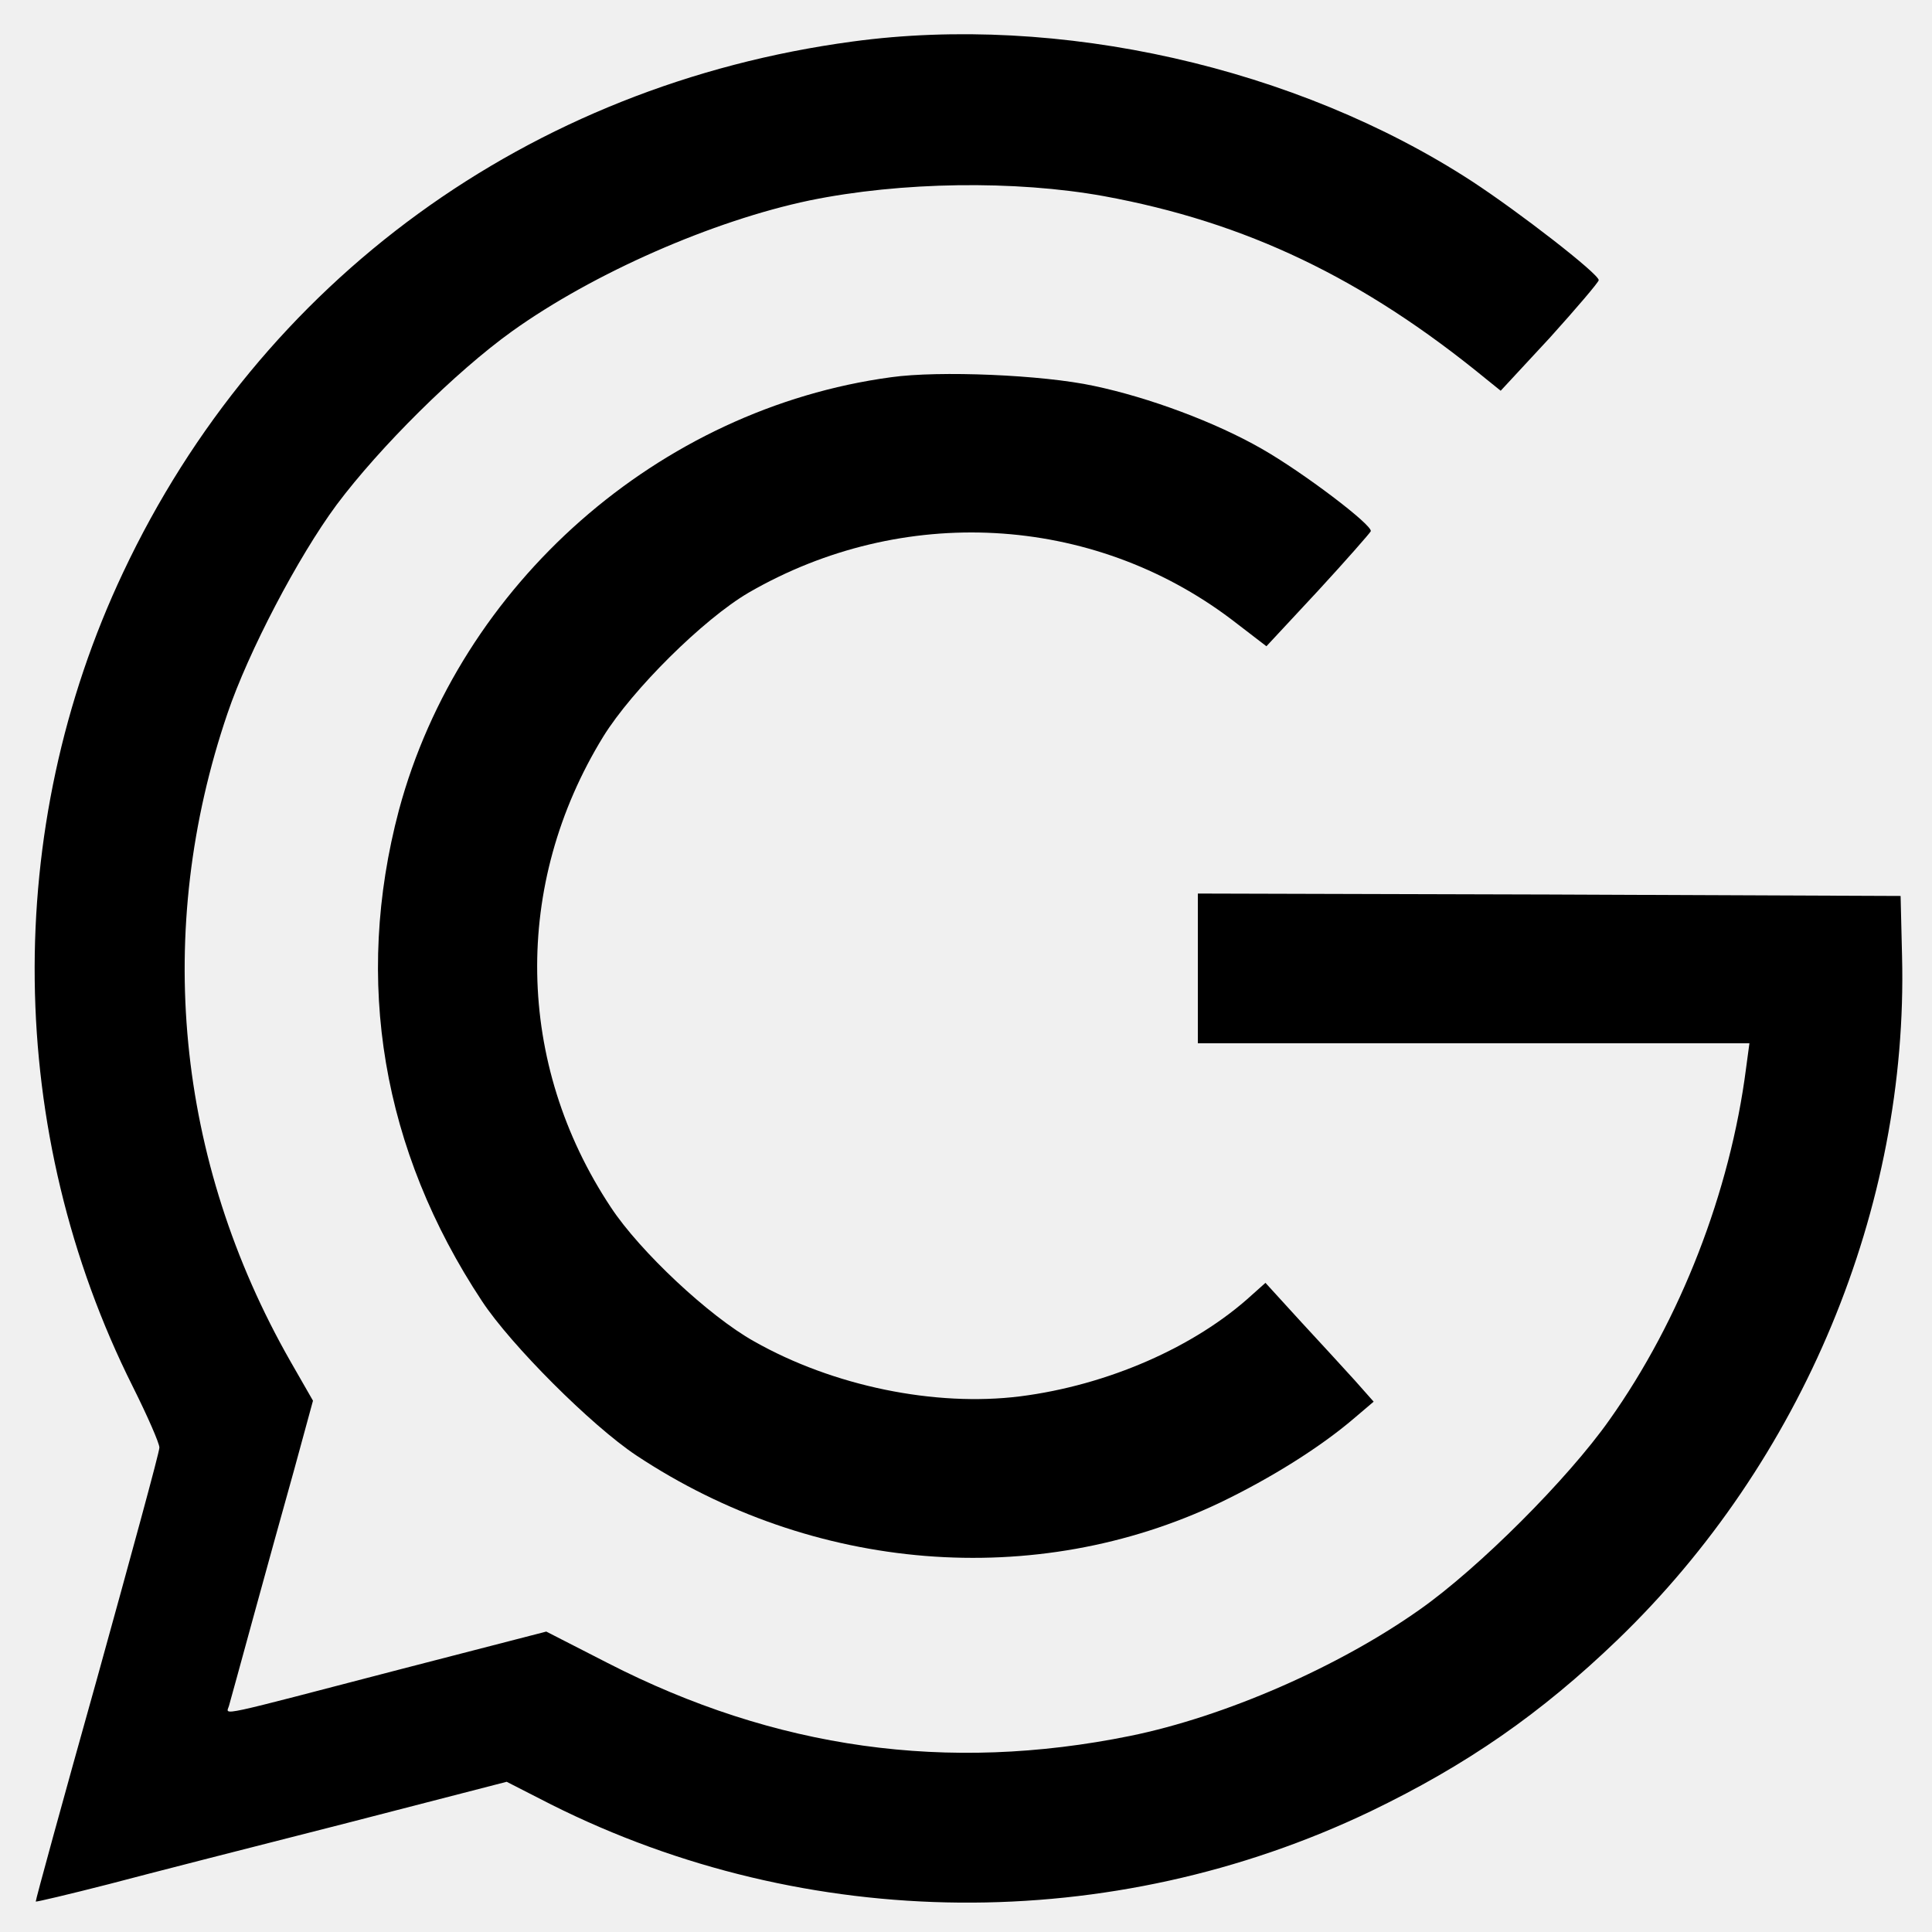
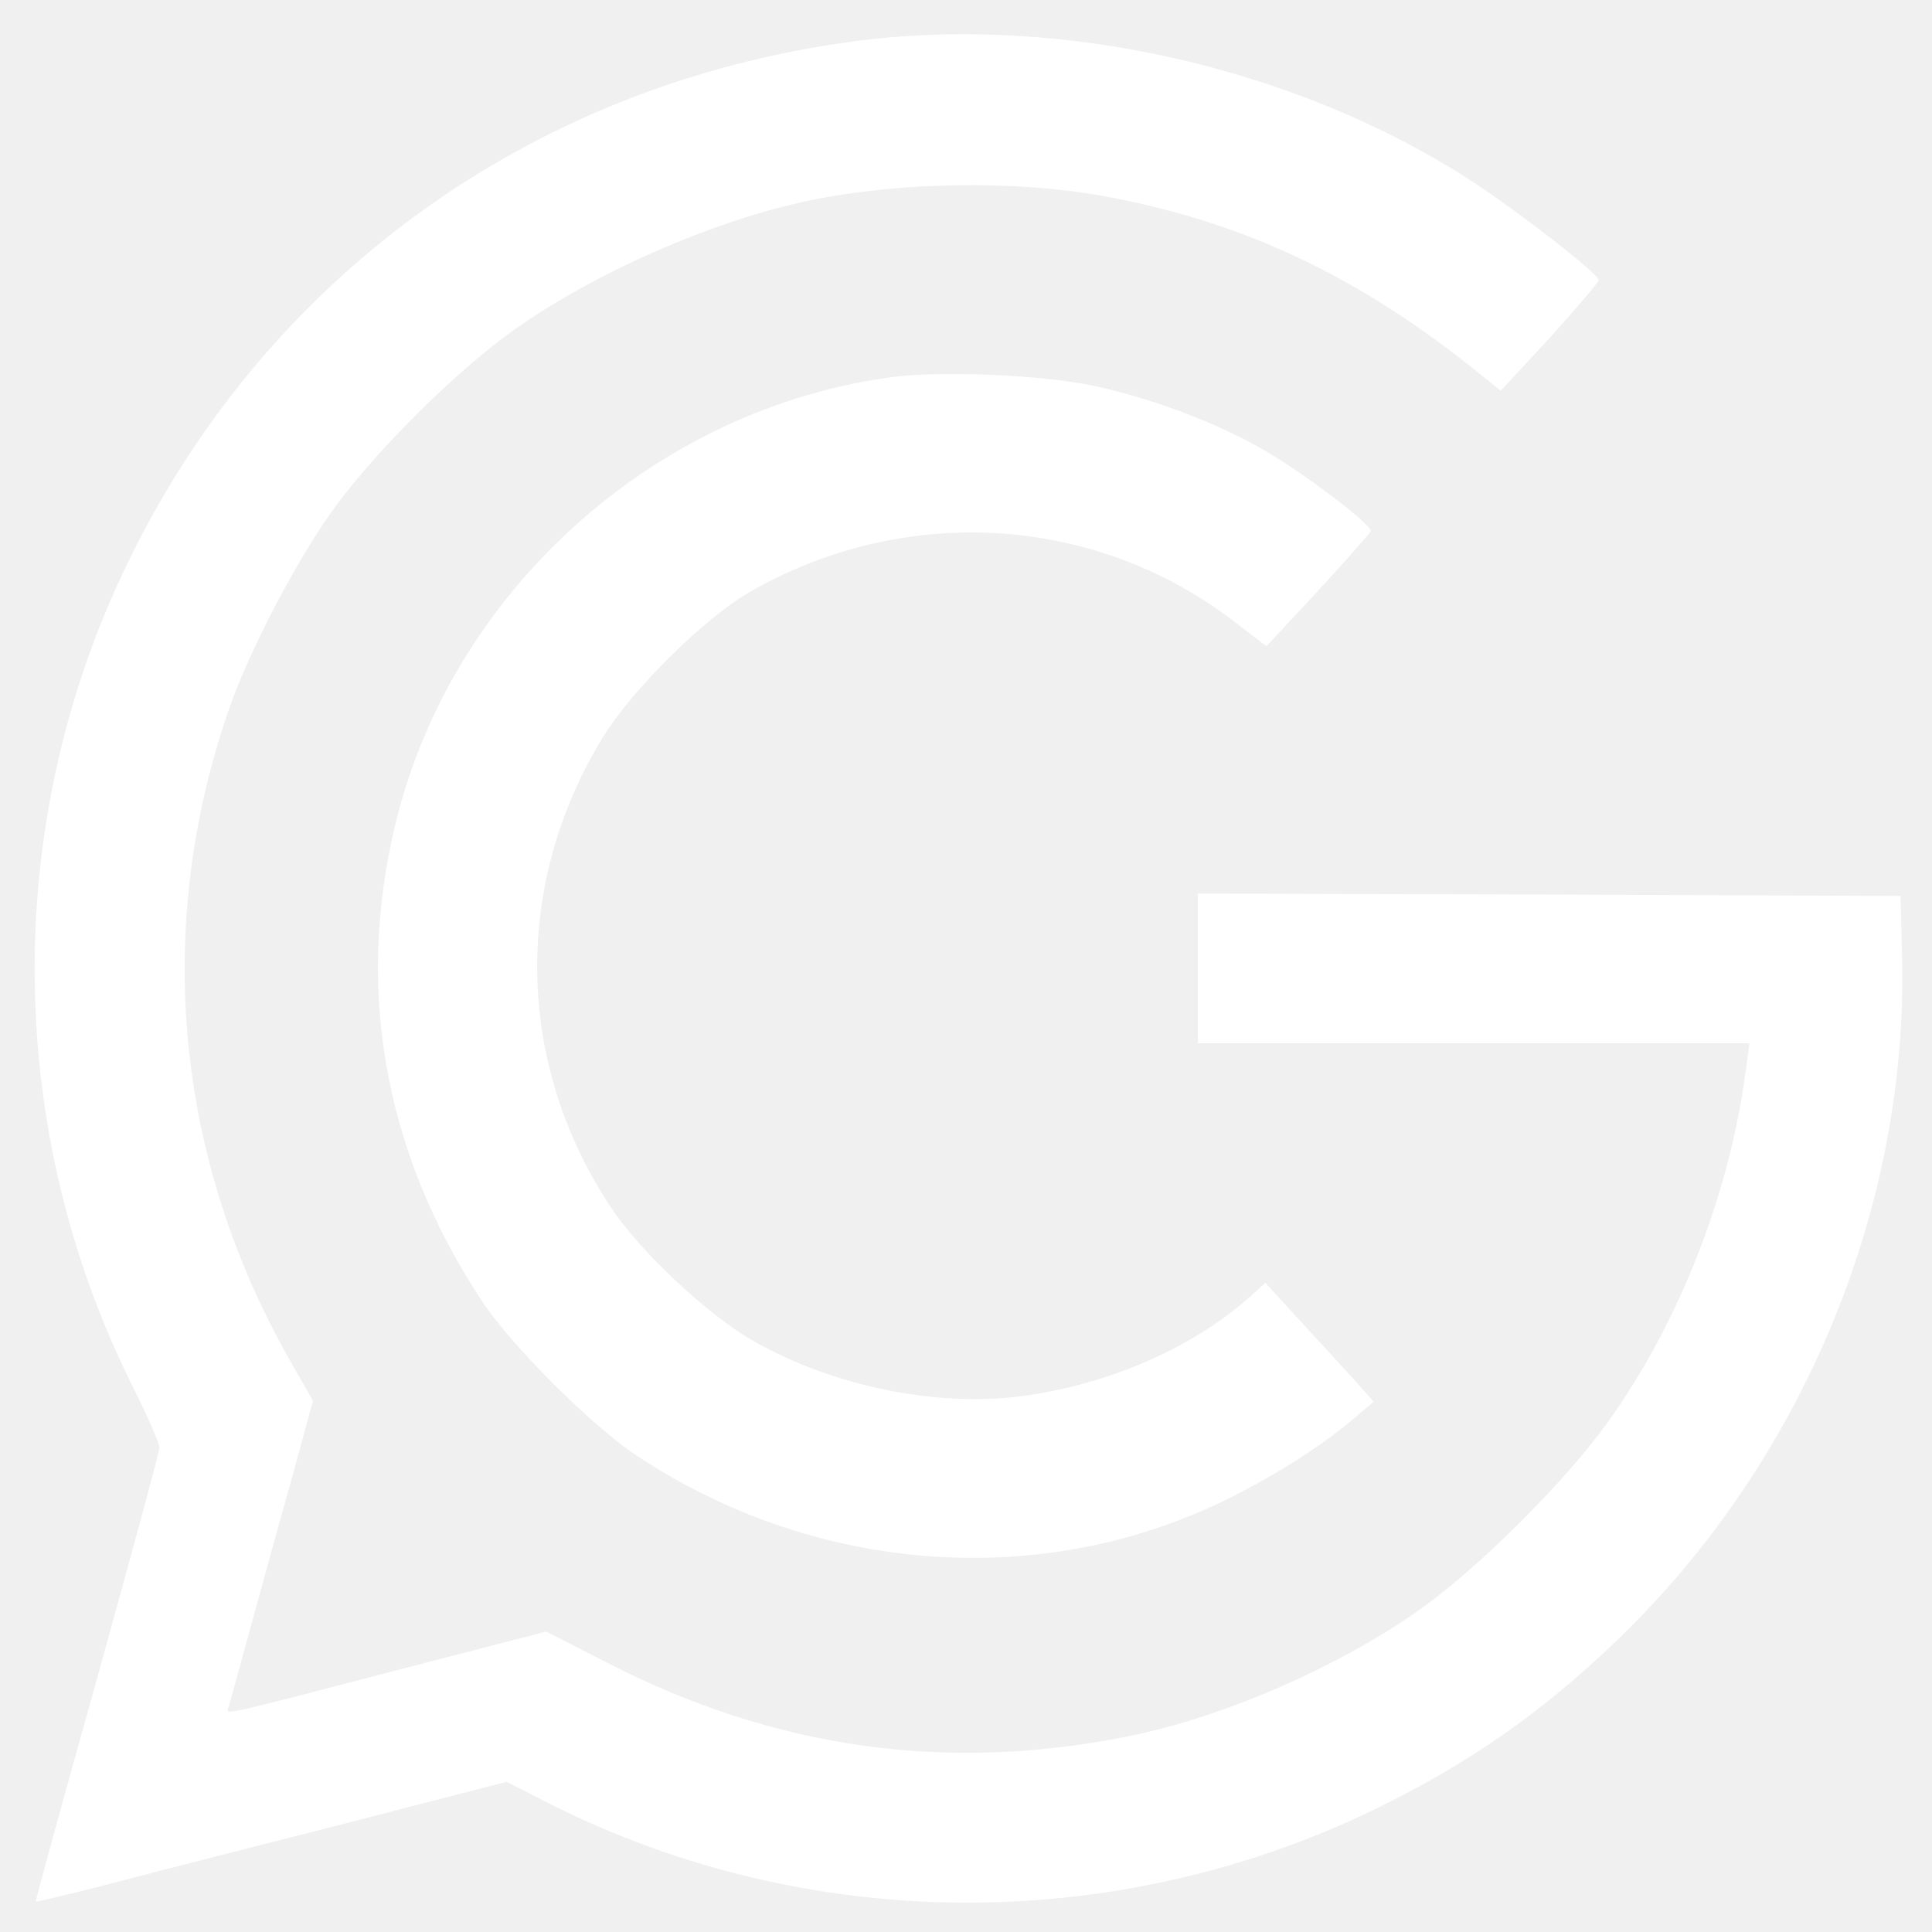
<svg xmlns="http://www.w3.org/2000/svg" version="1.0" width="400pt" height="400pt" viewBox="0 0 400 400" preserveAspectRatio="xMidYMid meet">
-   <g transform="translate(0,400) scale(0.1,-0.1)" fill="#000000" stroke="none">
+   <g transform="translate(0,400) scale(0.1,-0.1)" fill="#ffffff" stroke="none">
    <path d="M1765 3914 c-669 -90 -1225 -494 -1510 -1099 -251 -531 -244 -1159 20 -1686 30 -60 55 -117 55 -126 0 -10 -59 -225 -129 -478 -71 -253 -128 -461 -127 -462 1 -1 69 15 151 36 83 22 302 78 487 125 l337 87 92 -47 c530 -266 1160 -271 1697 -14 199 96 352 202 511 355 383 369 602 895 589 1415 l-3 125 -727 3 -728 2 0 -155 0 -155 571 0 571 0 -7 -52 c-33 -256 -136 -521 -283 -728 -86 -122 -270 -306 -392 -392 -168 -119 -404 -222 -600 -262 -379 -77 -735 -27 -1082 151 l-127 65 -298 -77 c-392 -102 -365 -97 -359 -77 3 10 25 91 50 182 25 91 63 229 85 307 l39 143 -47 82 c-237 416 -283 892 -130 1341 43 127 146 324 226 432 89 119 246 275 363 359 169 121 416 229 616 271 190 39 426 42 609 9 295 -54 537 -170 791 -378 l31 -25 102 110 c55 61 101 115 101 119 0 13 -165 141 -263 205 -363 236 -855 347 -1282 289z" />
    <path d="M1845 3219 c-481 -65 -893 -428 -1019 -896 -94 -354 -35 -704 172 -1017 60 -91 226 -257 319 -319 366 -243 827 -280 1209 -98 106 51 208 115 278 175 l40 34 -39 44 c-21 23 -72 79 -112 122 l-73 80 -28 -25 c-118 -108 -299 -187 -480 -210 -176 -22 -387 21 -551 114 -93 52 -236 186 -296 277 -198 298 -204 669 -16 975 60 97 207 243 301 298 318 184 710 163 999 -55 l73 -56 107 115 c58 63 107 119 109 123 5 12 -140 122 -226 171 -96 55 -233 106 -347 130 -106 23 -321 32 -420 18z" />
  </g>
</svg>
